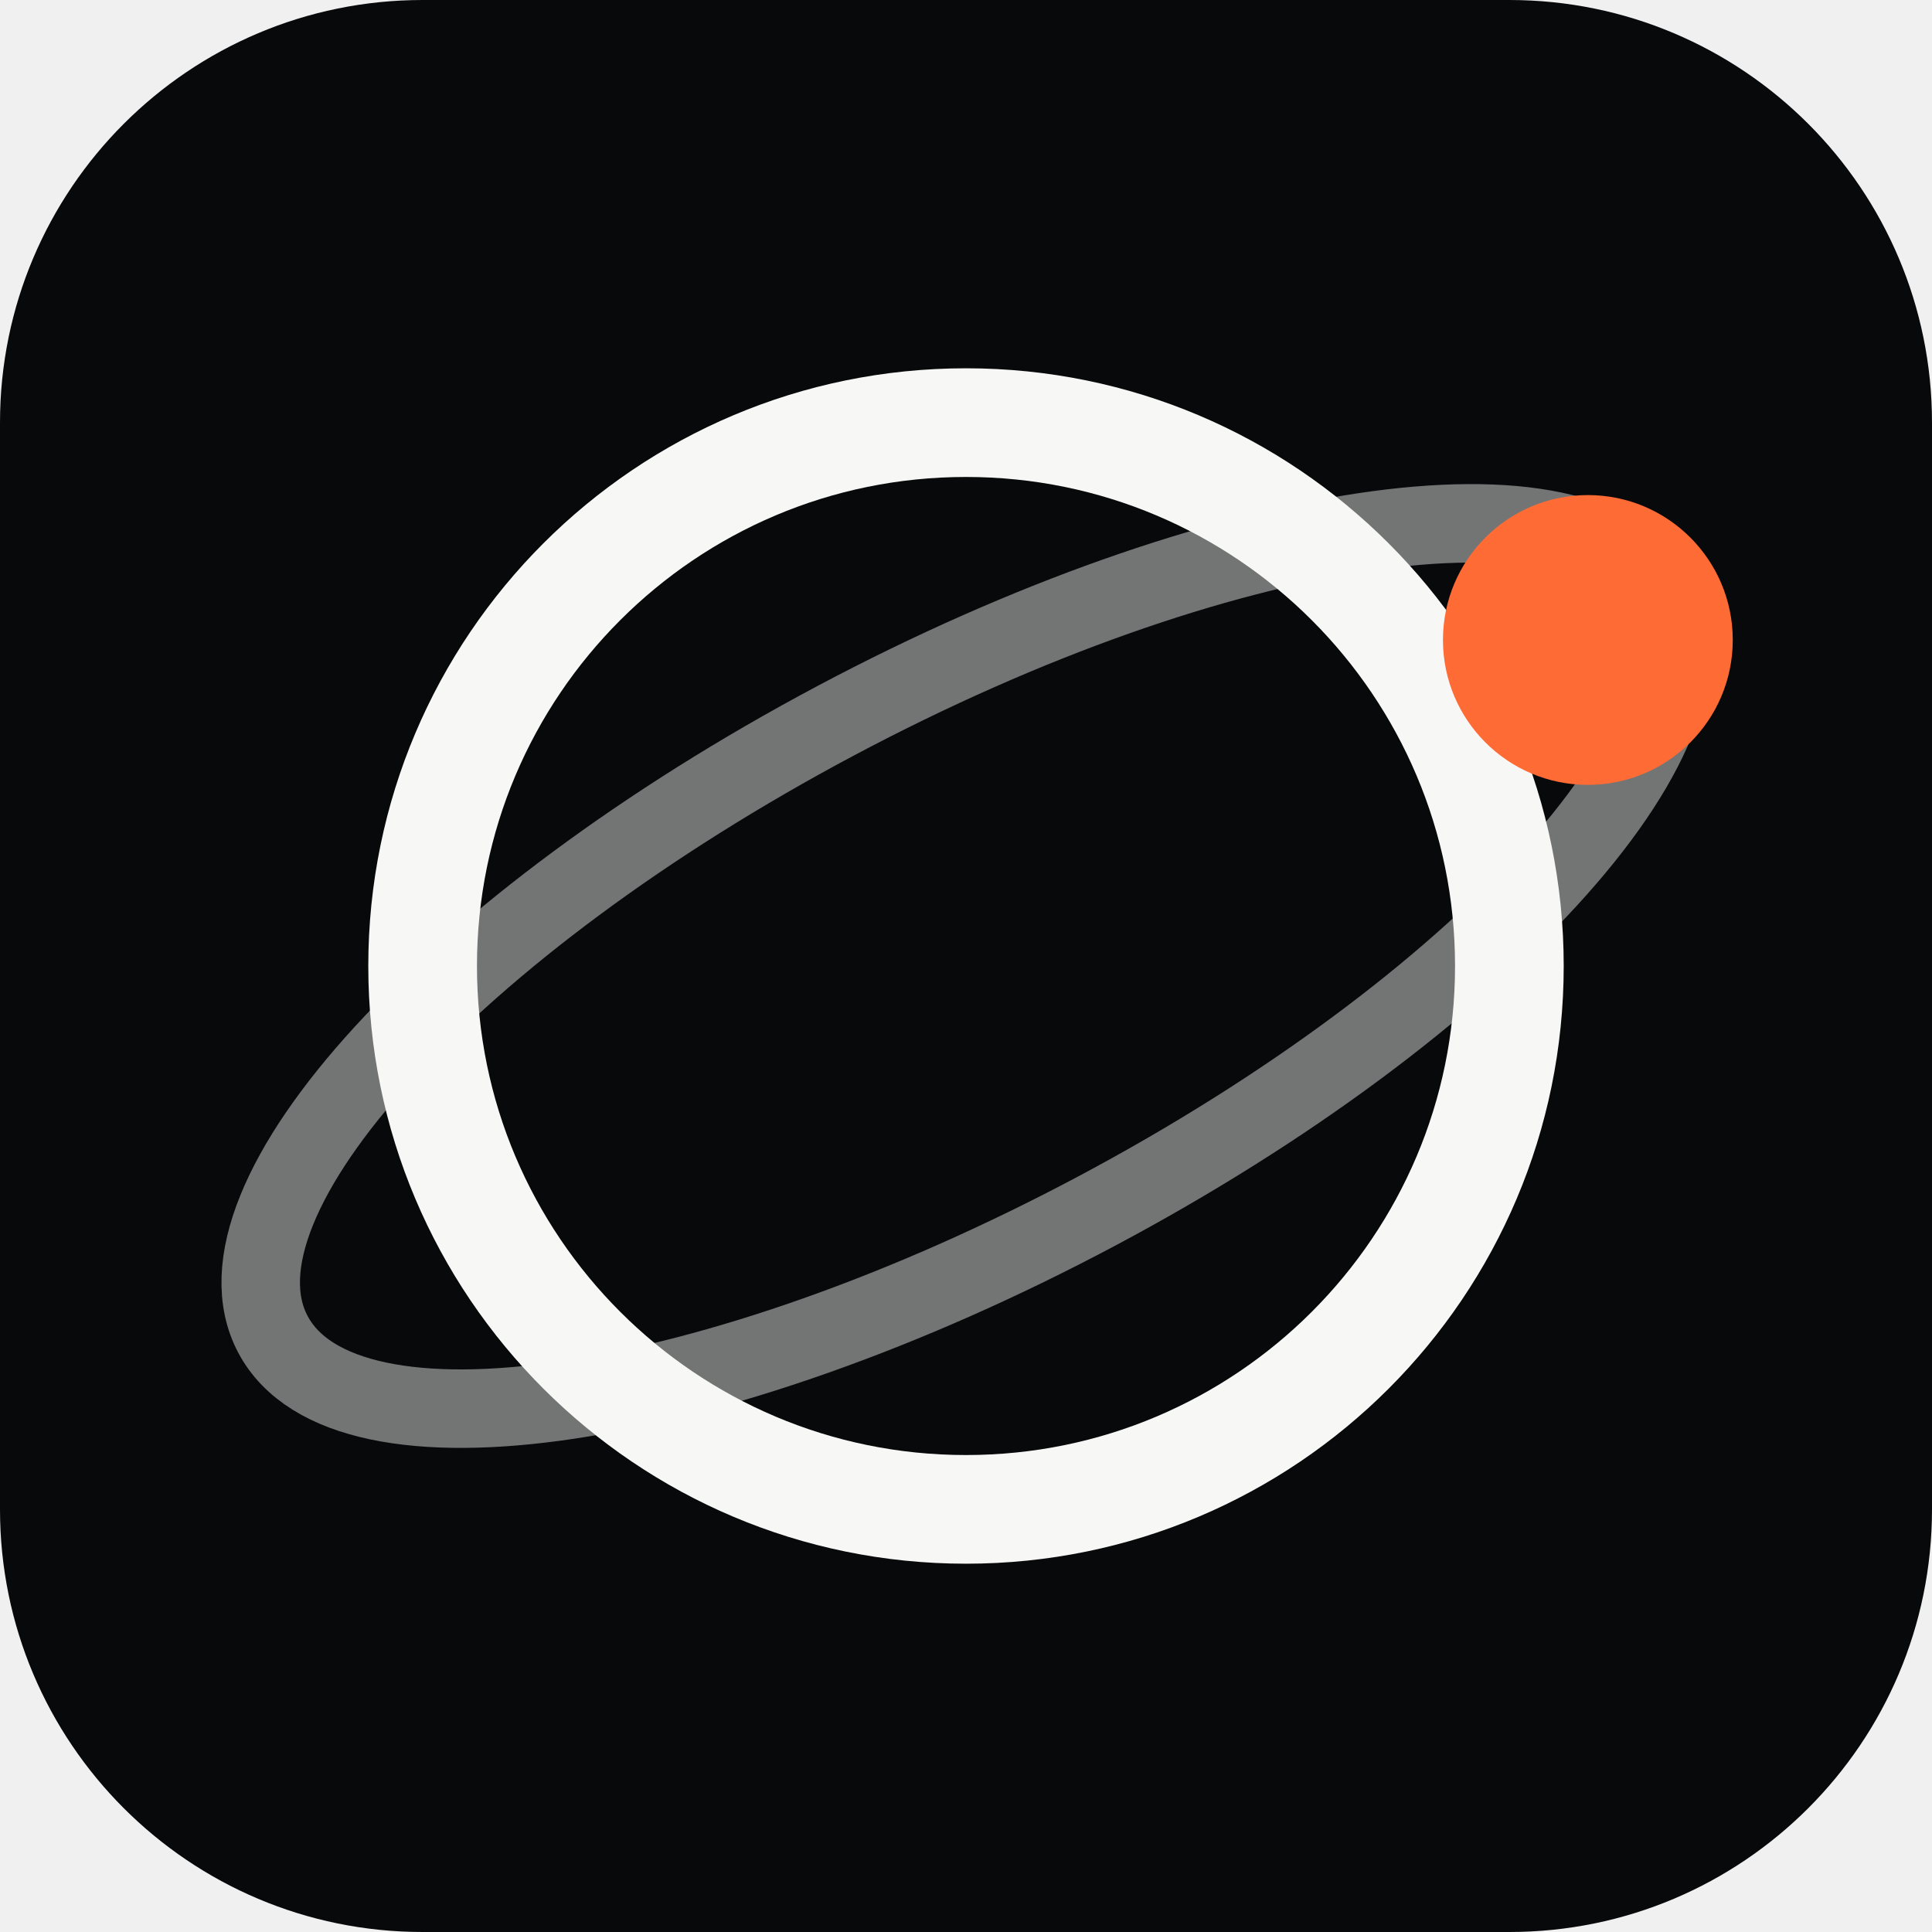
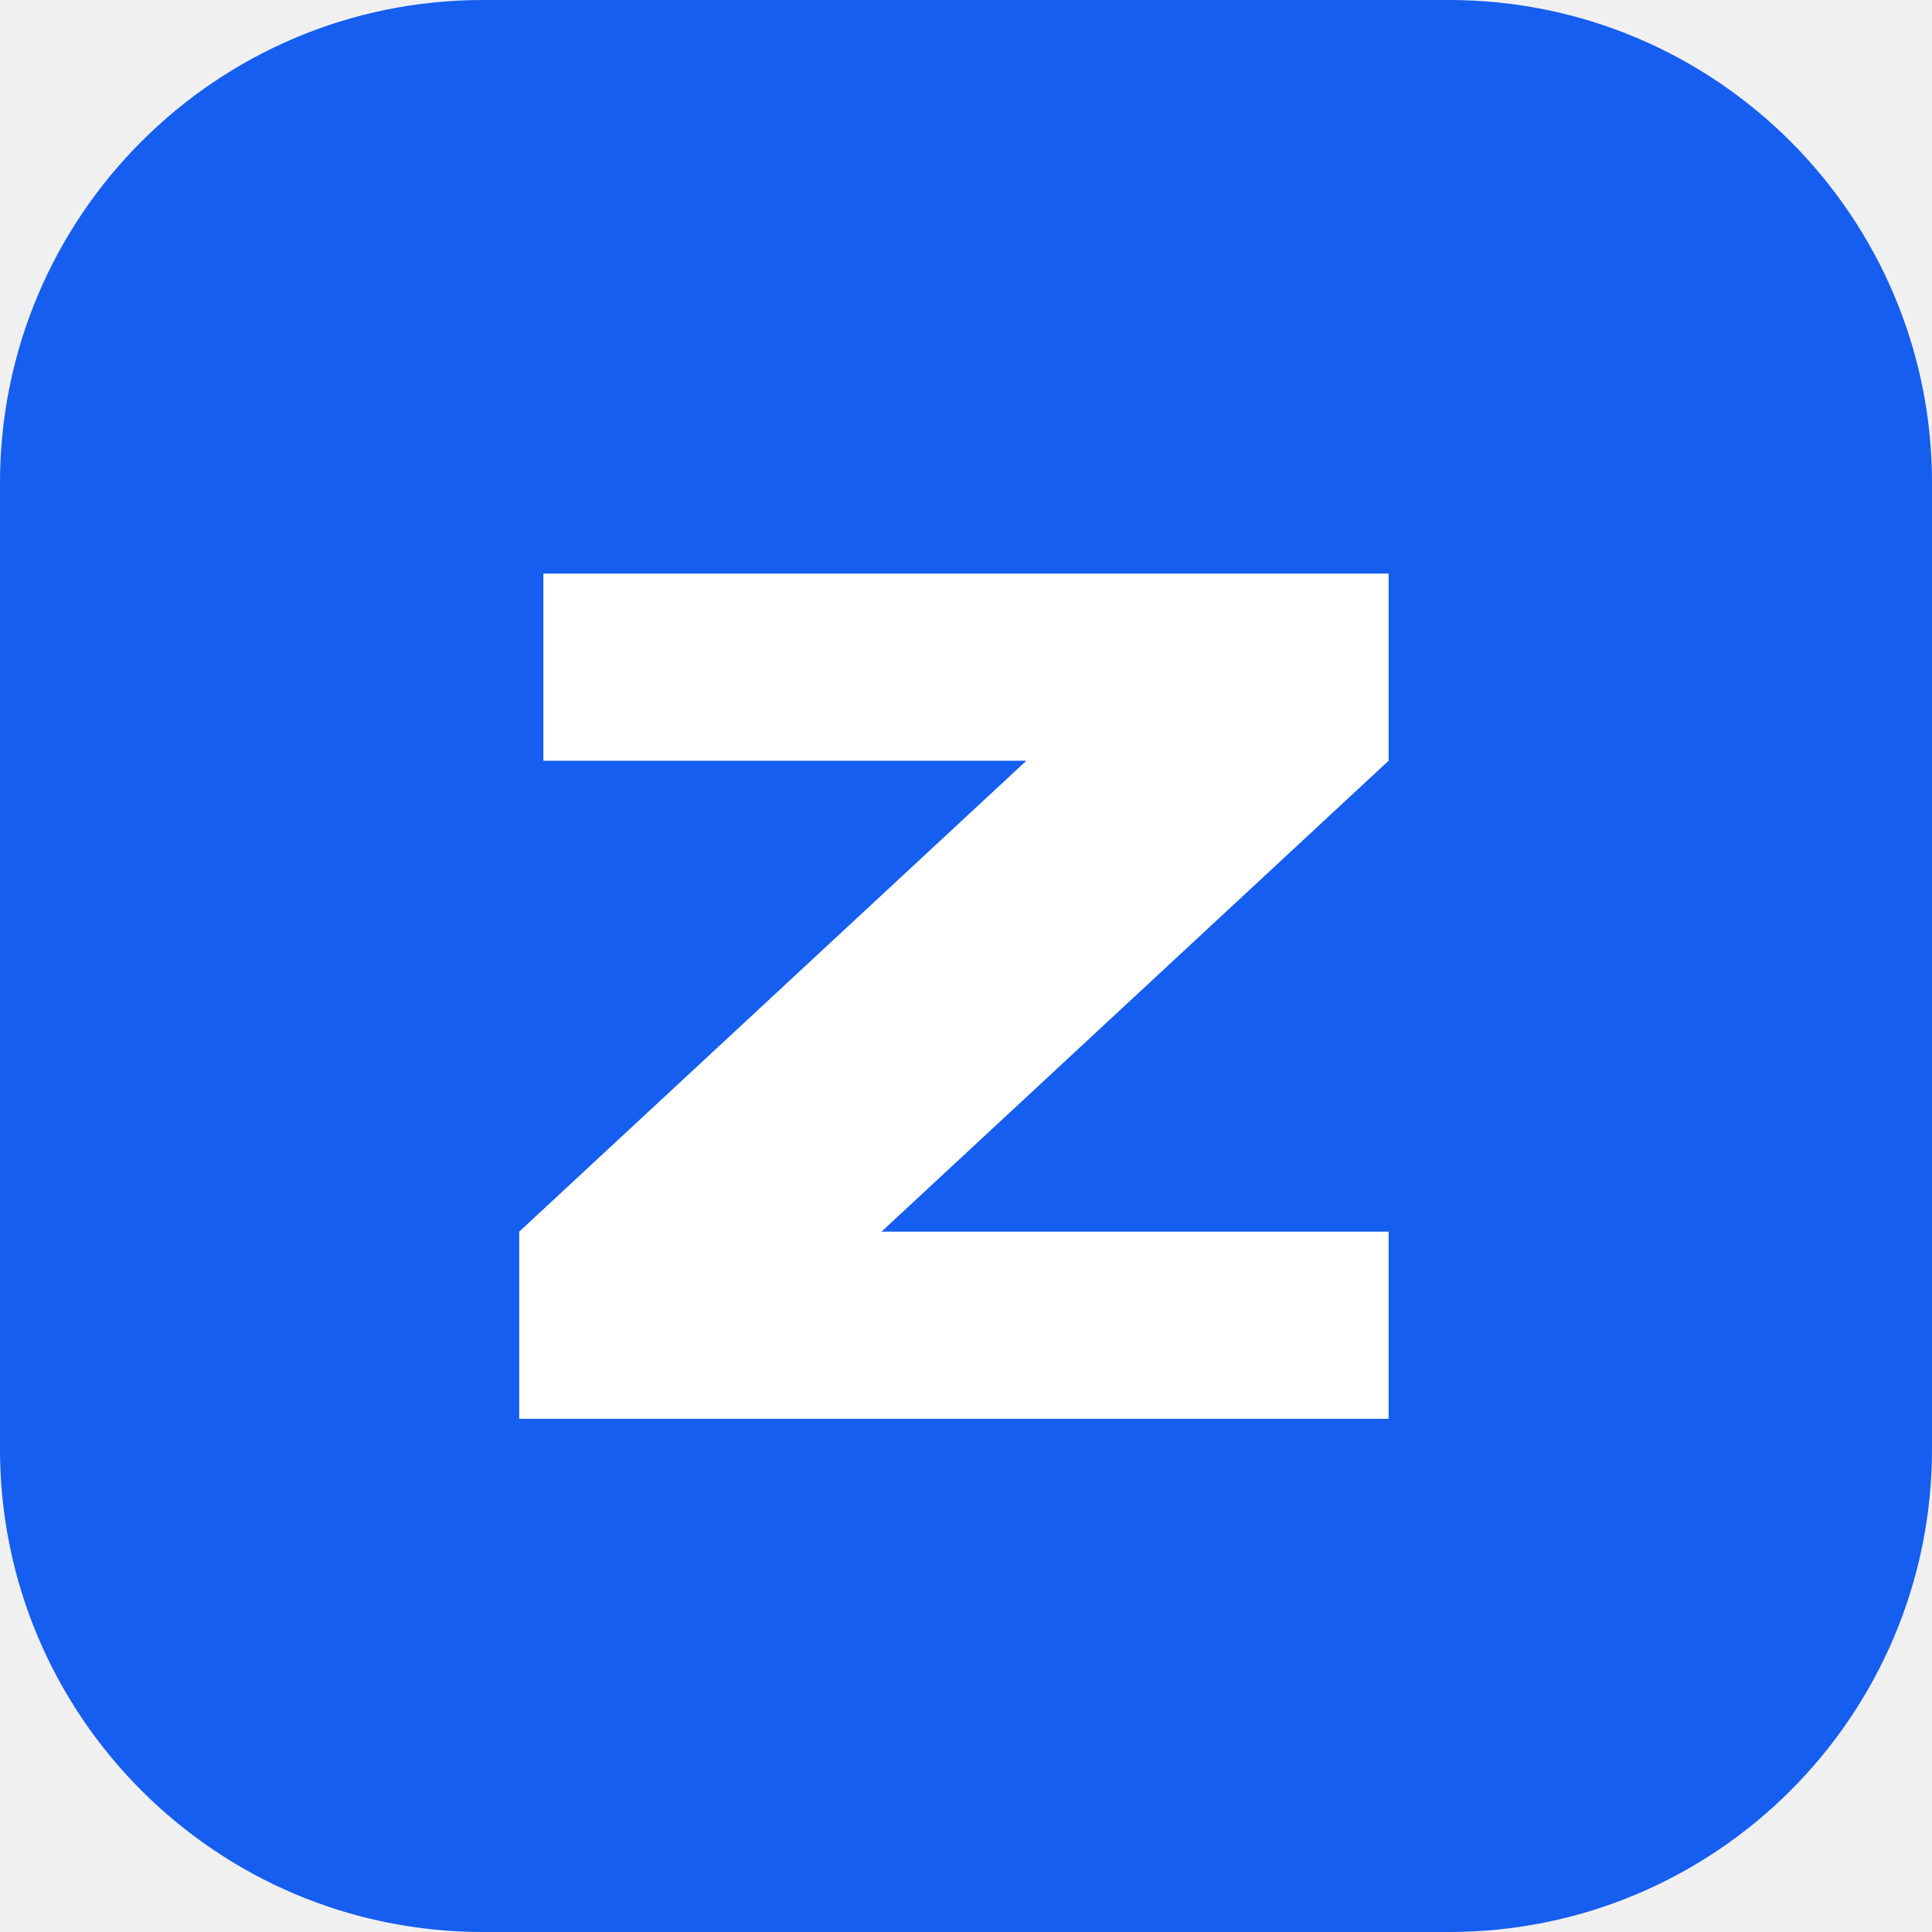
<svg xmlns="http://www.w3.org/2000/svg" viewBox="0 0 32 32">
-   <rect width="32" height="32" rx="7" fill="#08090B" />
-   <circle cx="16" cy="16" r="9" fill="none" stroke="#F7F7F5" stroke-width="1.8" />
-   <ellipse cx="16" cy="16" rx="13" ry="4.6" transform="rotate(-28 16 16)" fill="none" stroke="#F7F7F5" stroke-opacity=".45" stroke-width="1.3" />
-   <circle cx="26.3" cy="10.6" r="2.4" fill="#FF6B35" />
+   <rect width="32" height="32" rx="8" fill="#155EEF" />
+   <path d="M9 9.5H23V12.6L14.6 20.4H23V23.5H8.6V20.4L17 12.6H9Z" fill="#fff" />
</svg>
